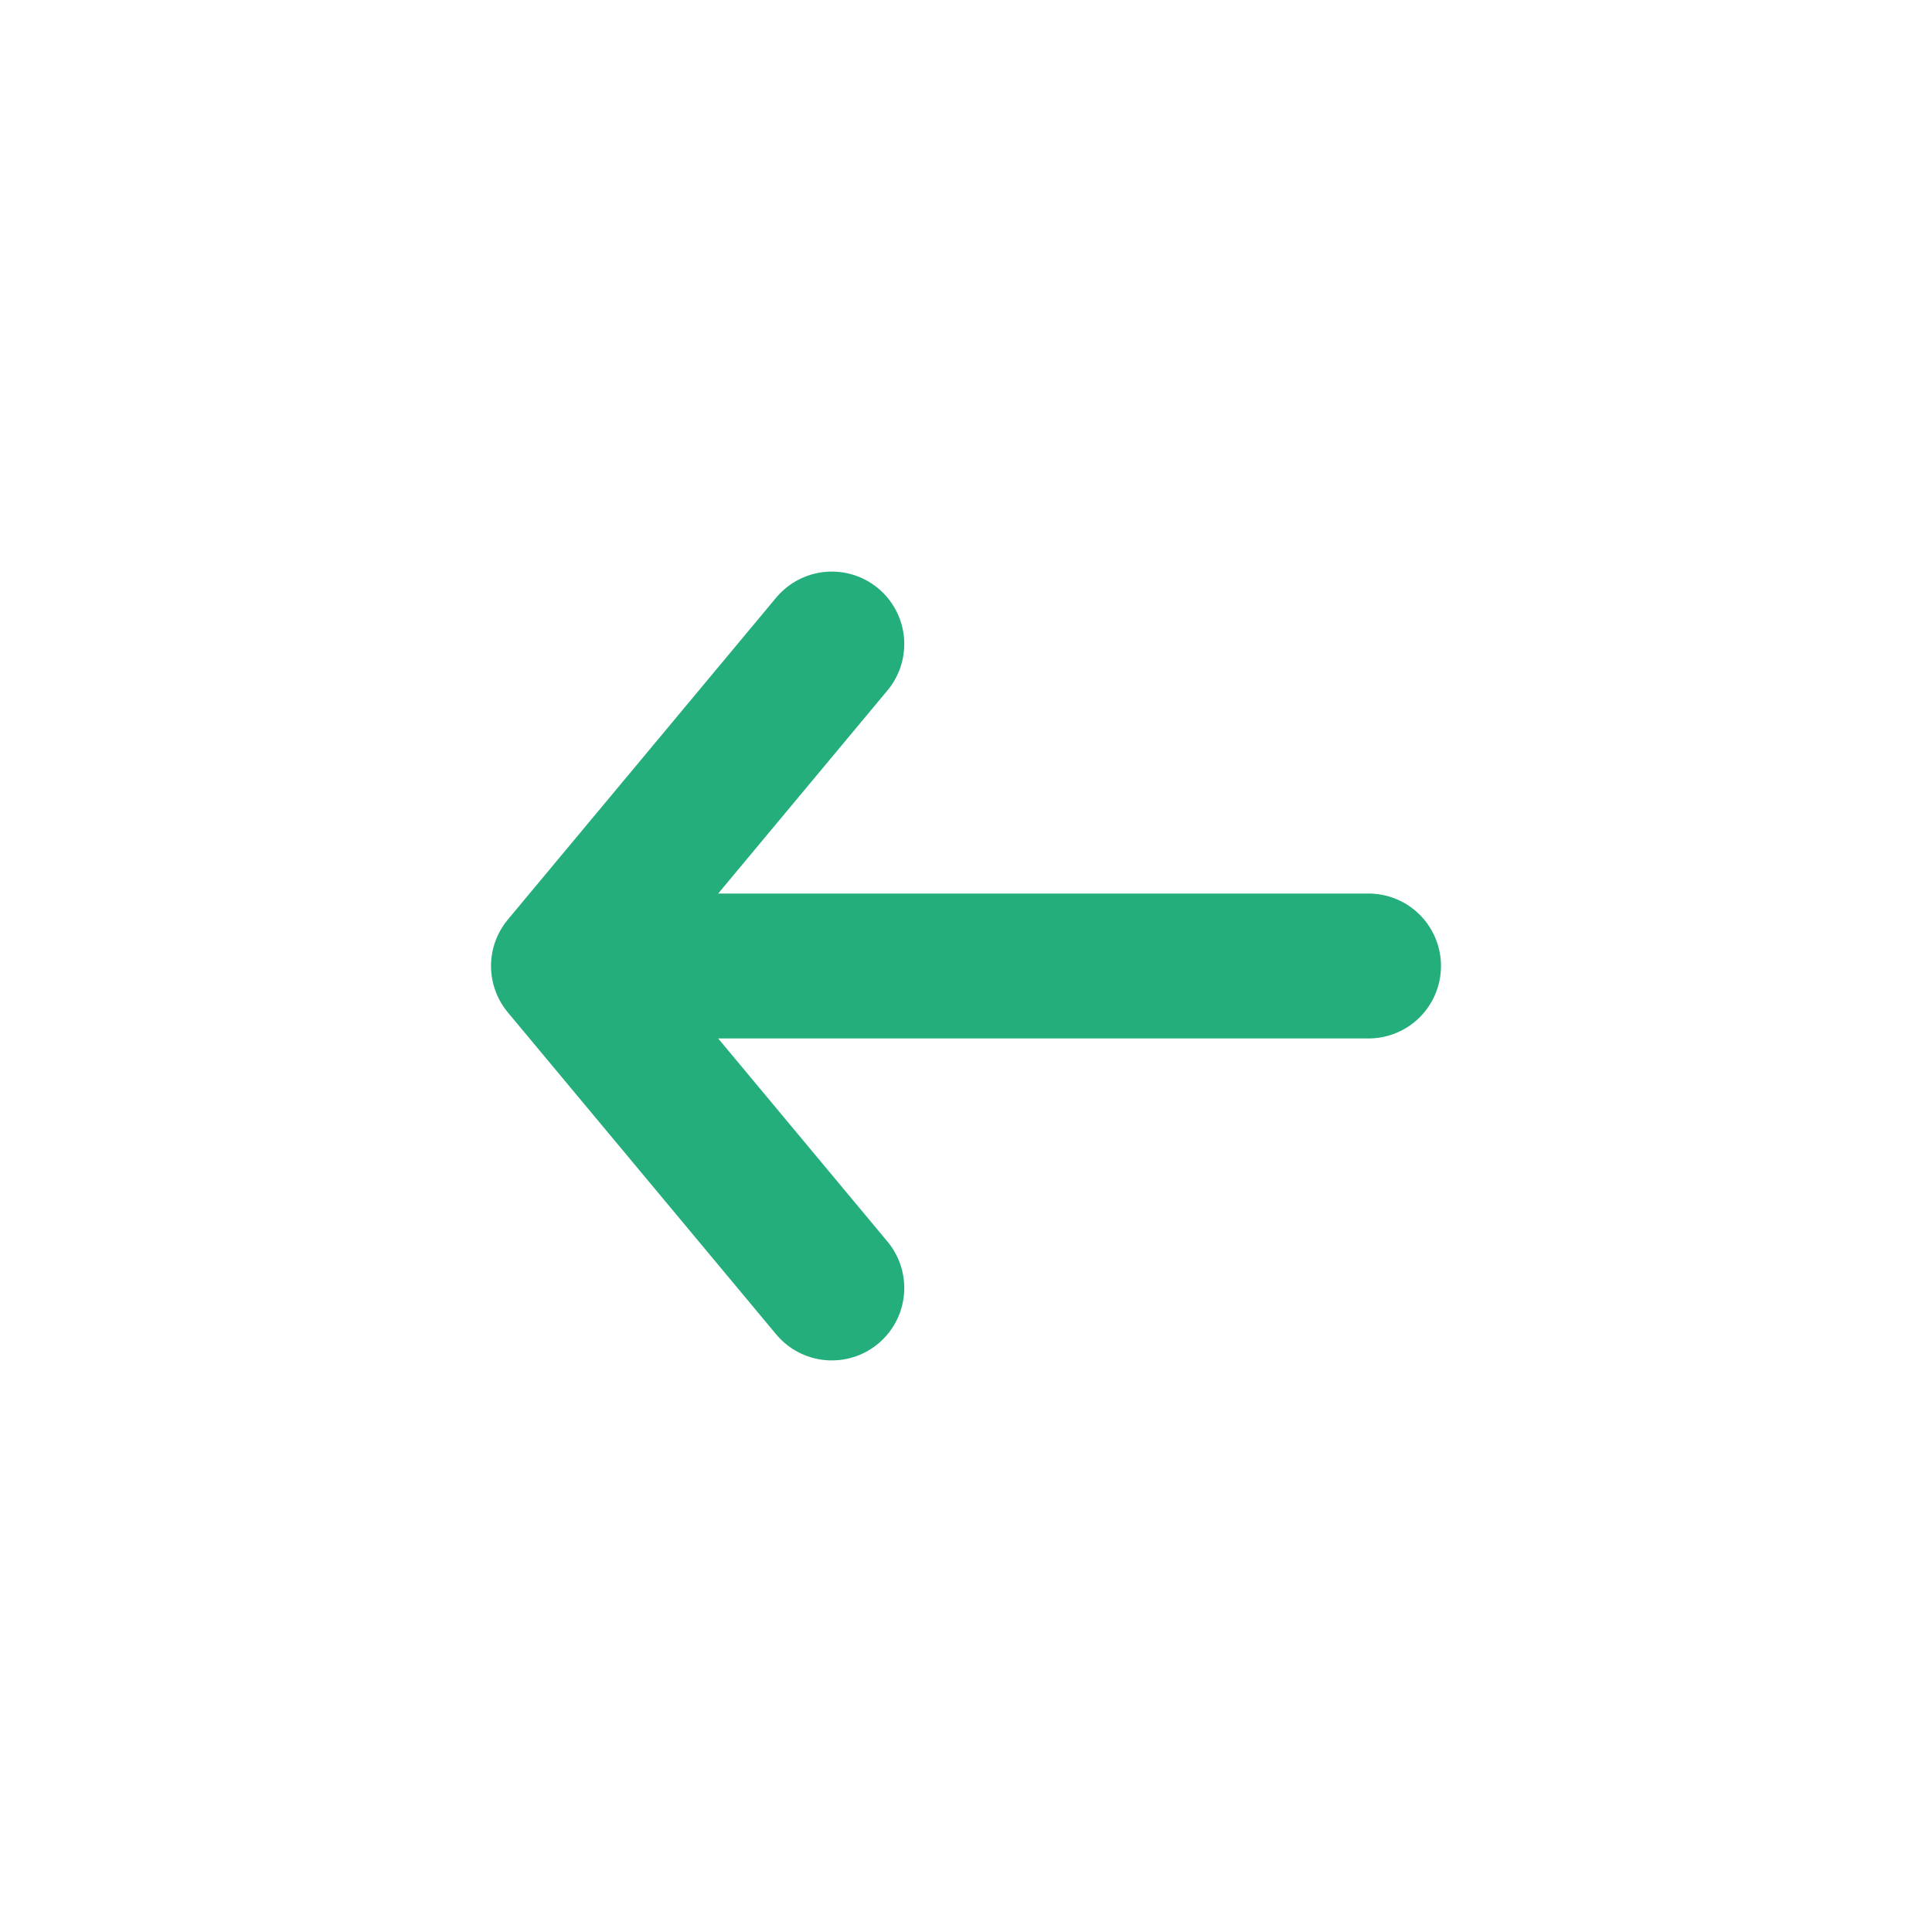
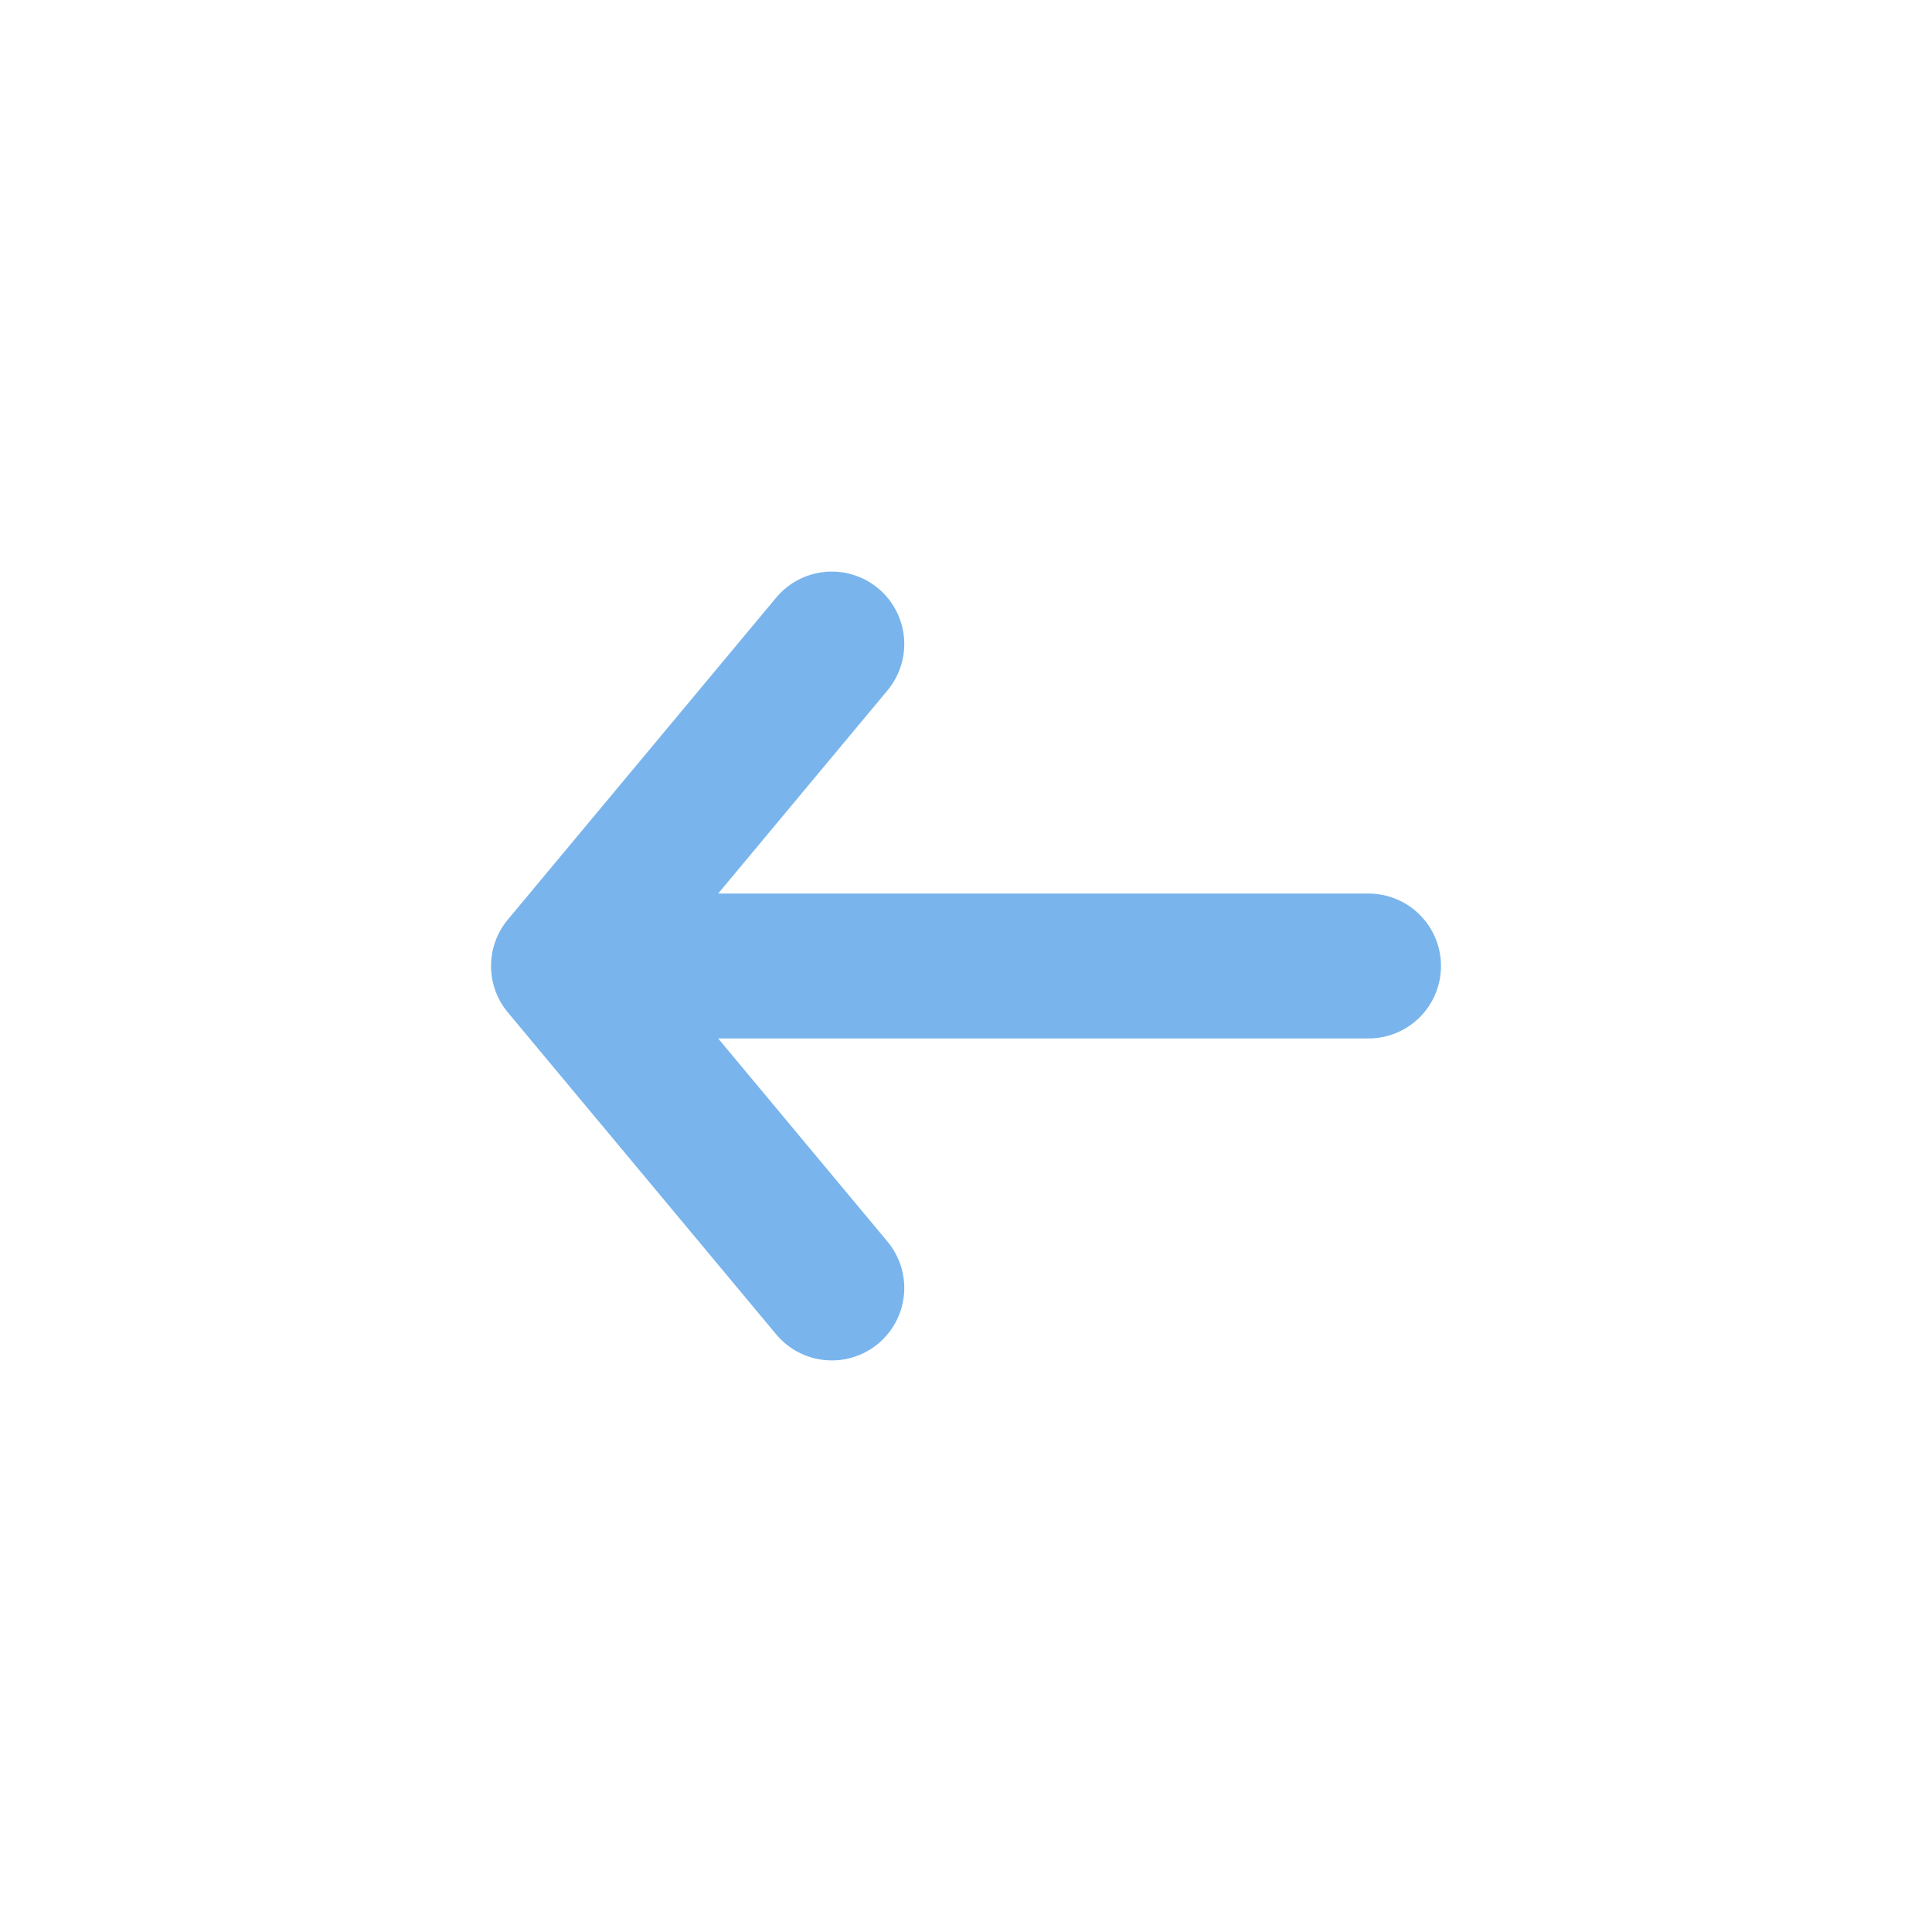
<svg xmlns="http://www.w3.org/2000/svg" width="20" height="20" viewBox="0 0 20 20" fill="none">
-   <path d="M5.833 10L8.611 6.667M5.833 10L8.611 13.333M5.833 10L14.167 10" stroke="#24AE7C" stroke-width="1.5" stroke-linecap="round" stroke-linejoin="round" />
+   <path d="M5.833 10L8.611 6.667M5.833 10L8.611 13.333M5.833 10L14.167 10" stroke="#79B5EC" stroke-width="1.5" stroke-linecap="round" stroke-linejoin="round" />
</svg>
